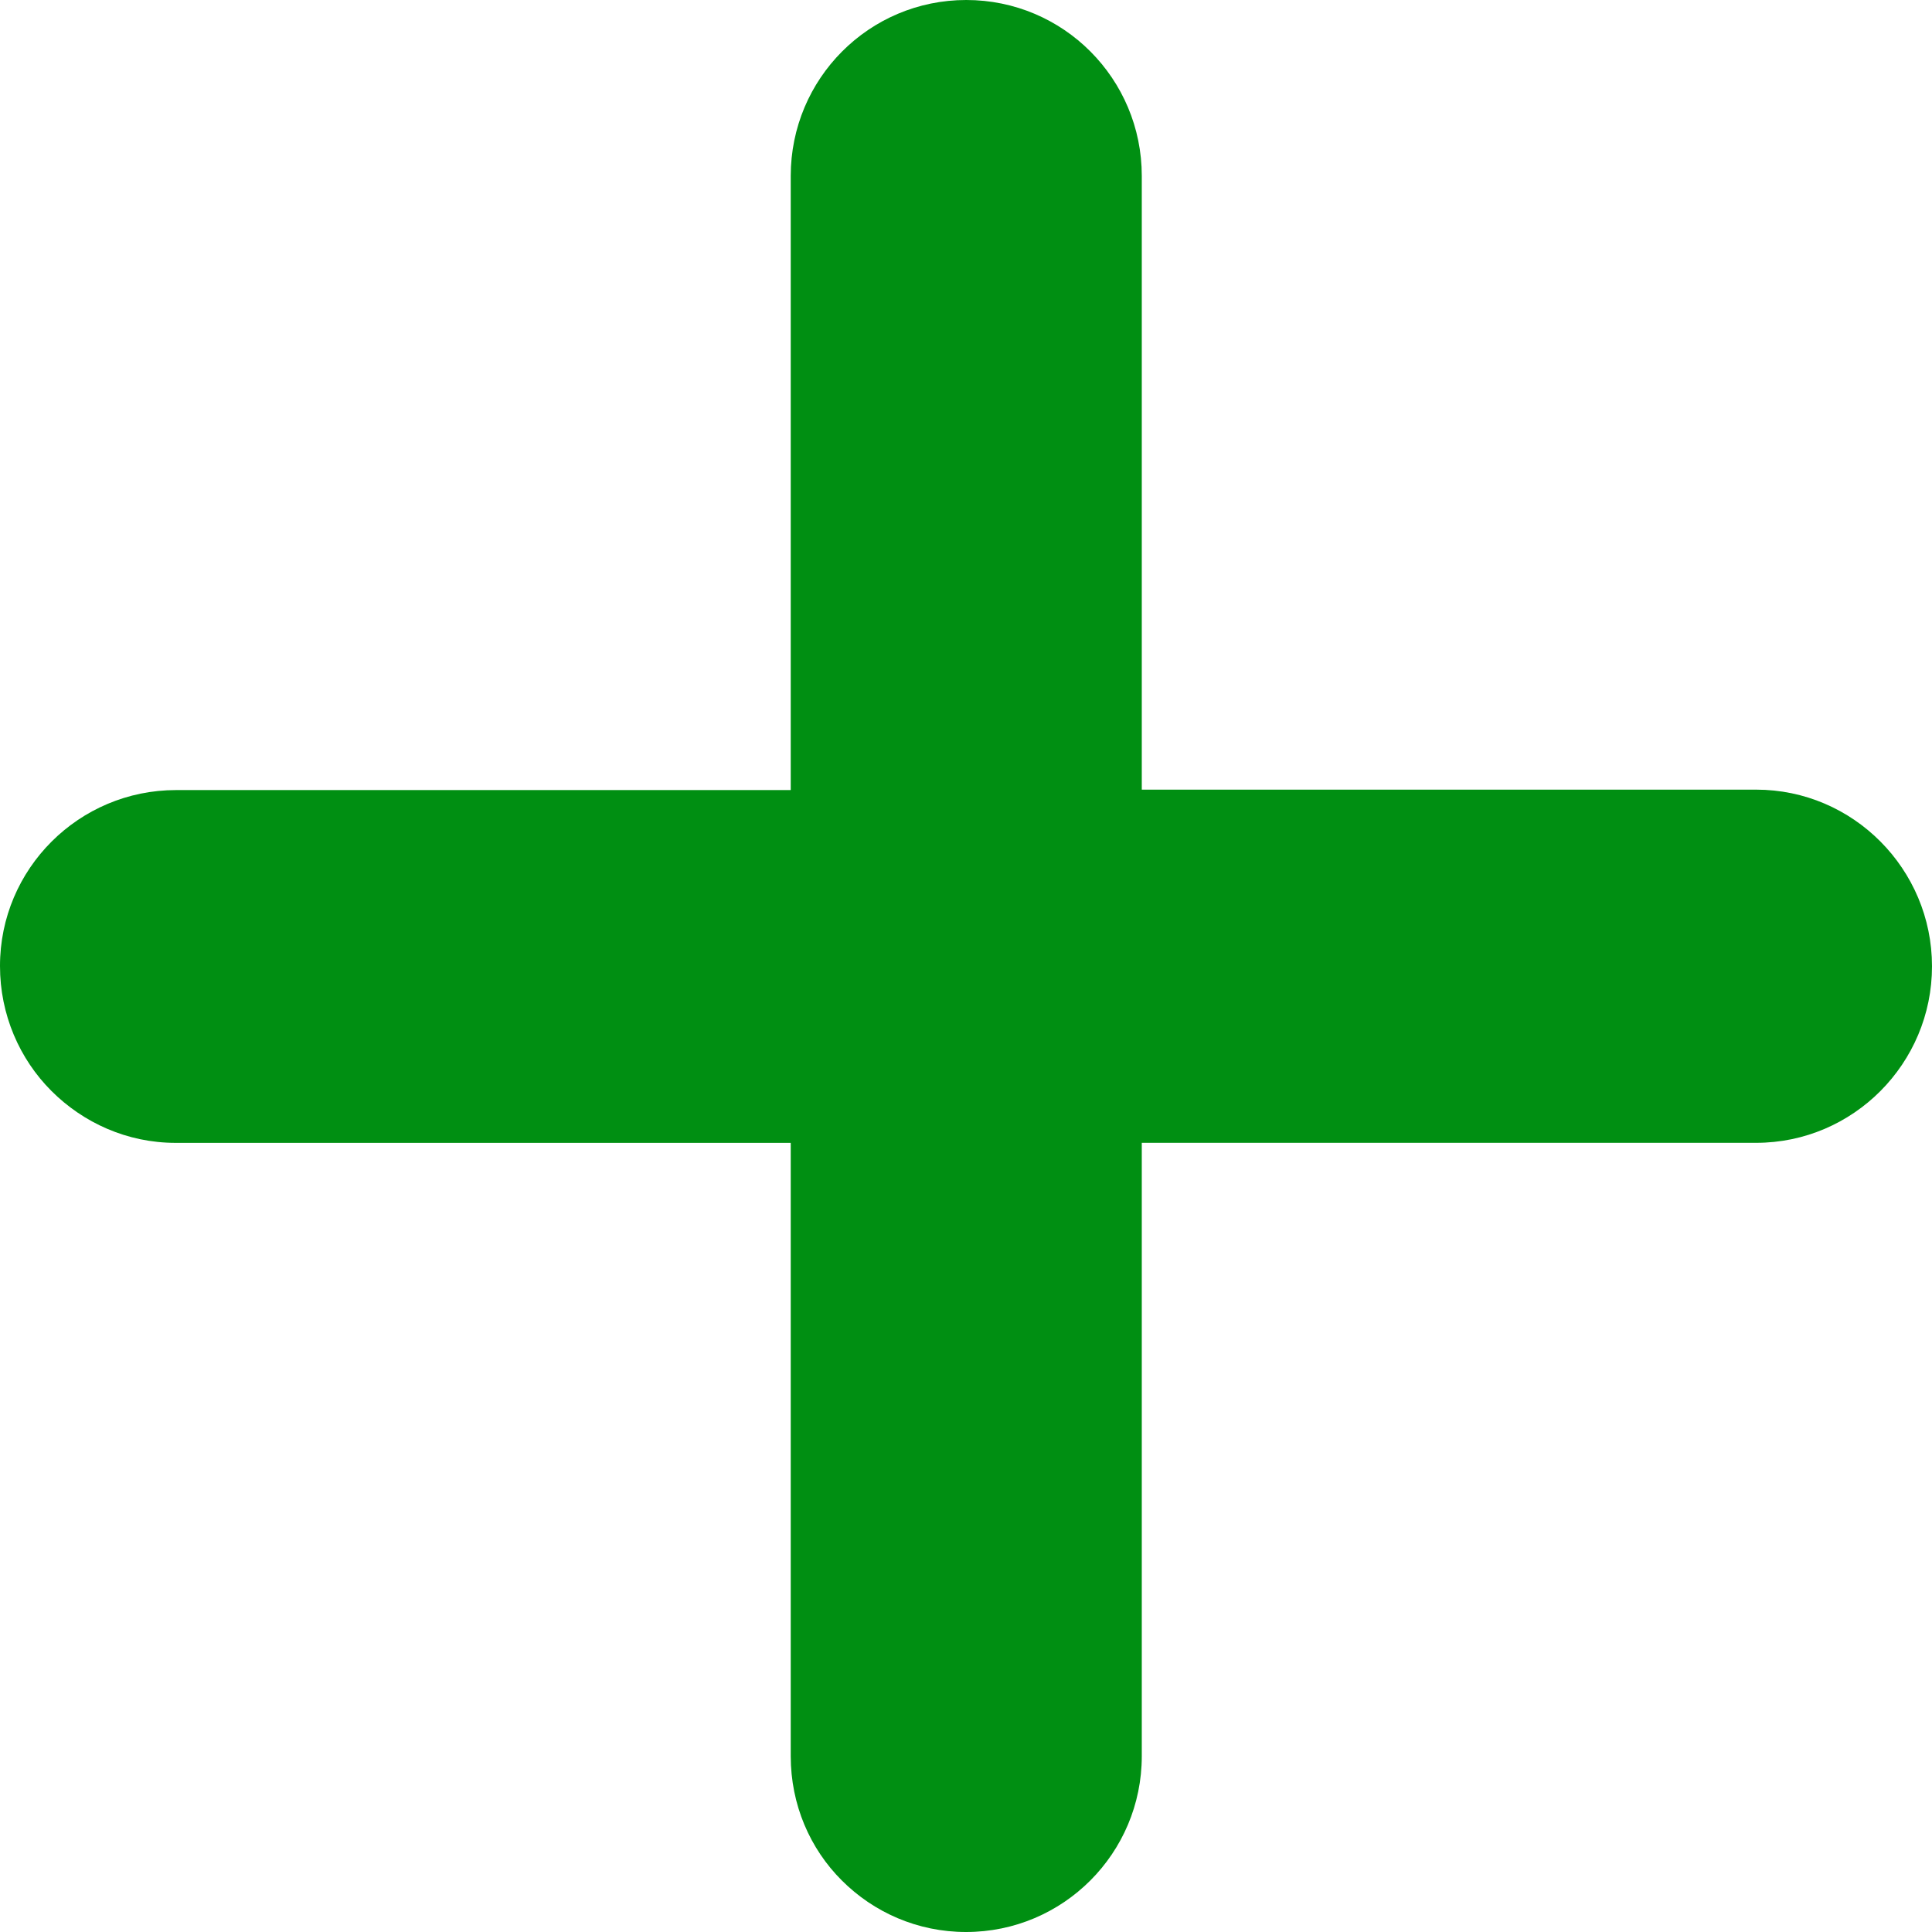
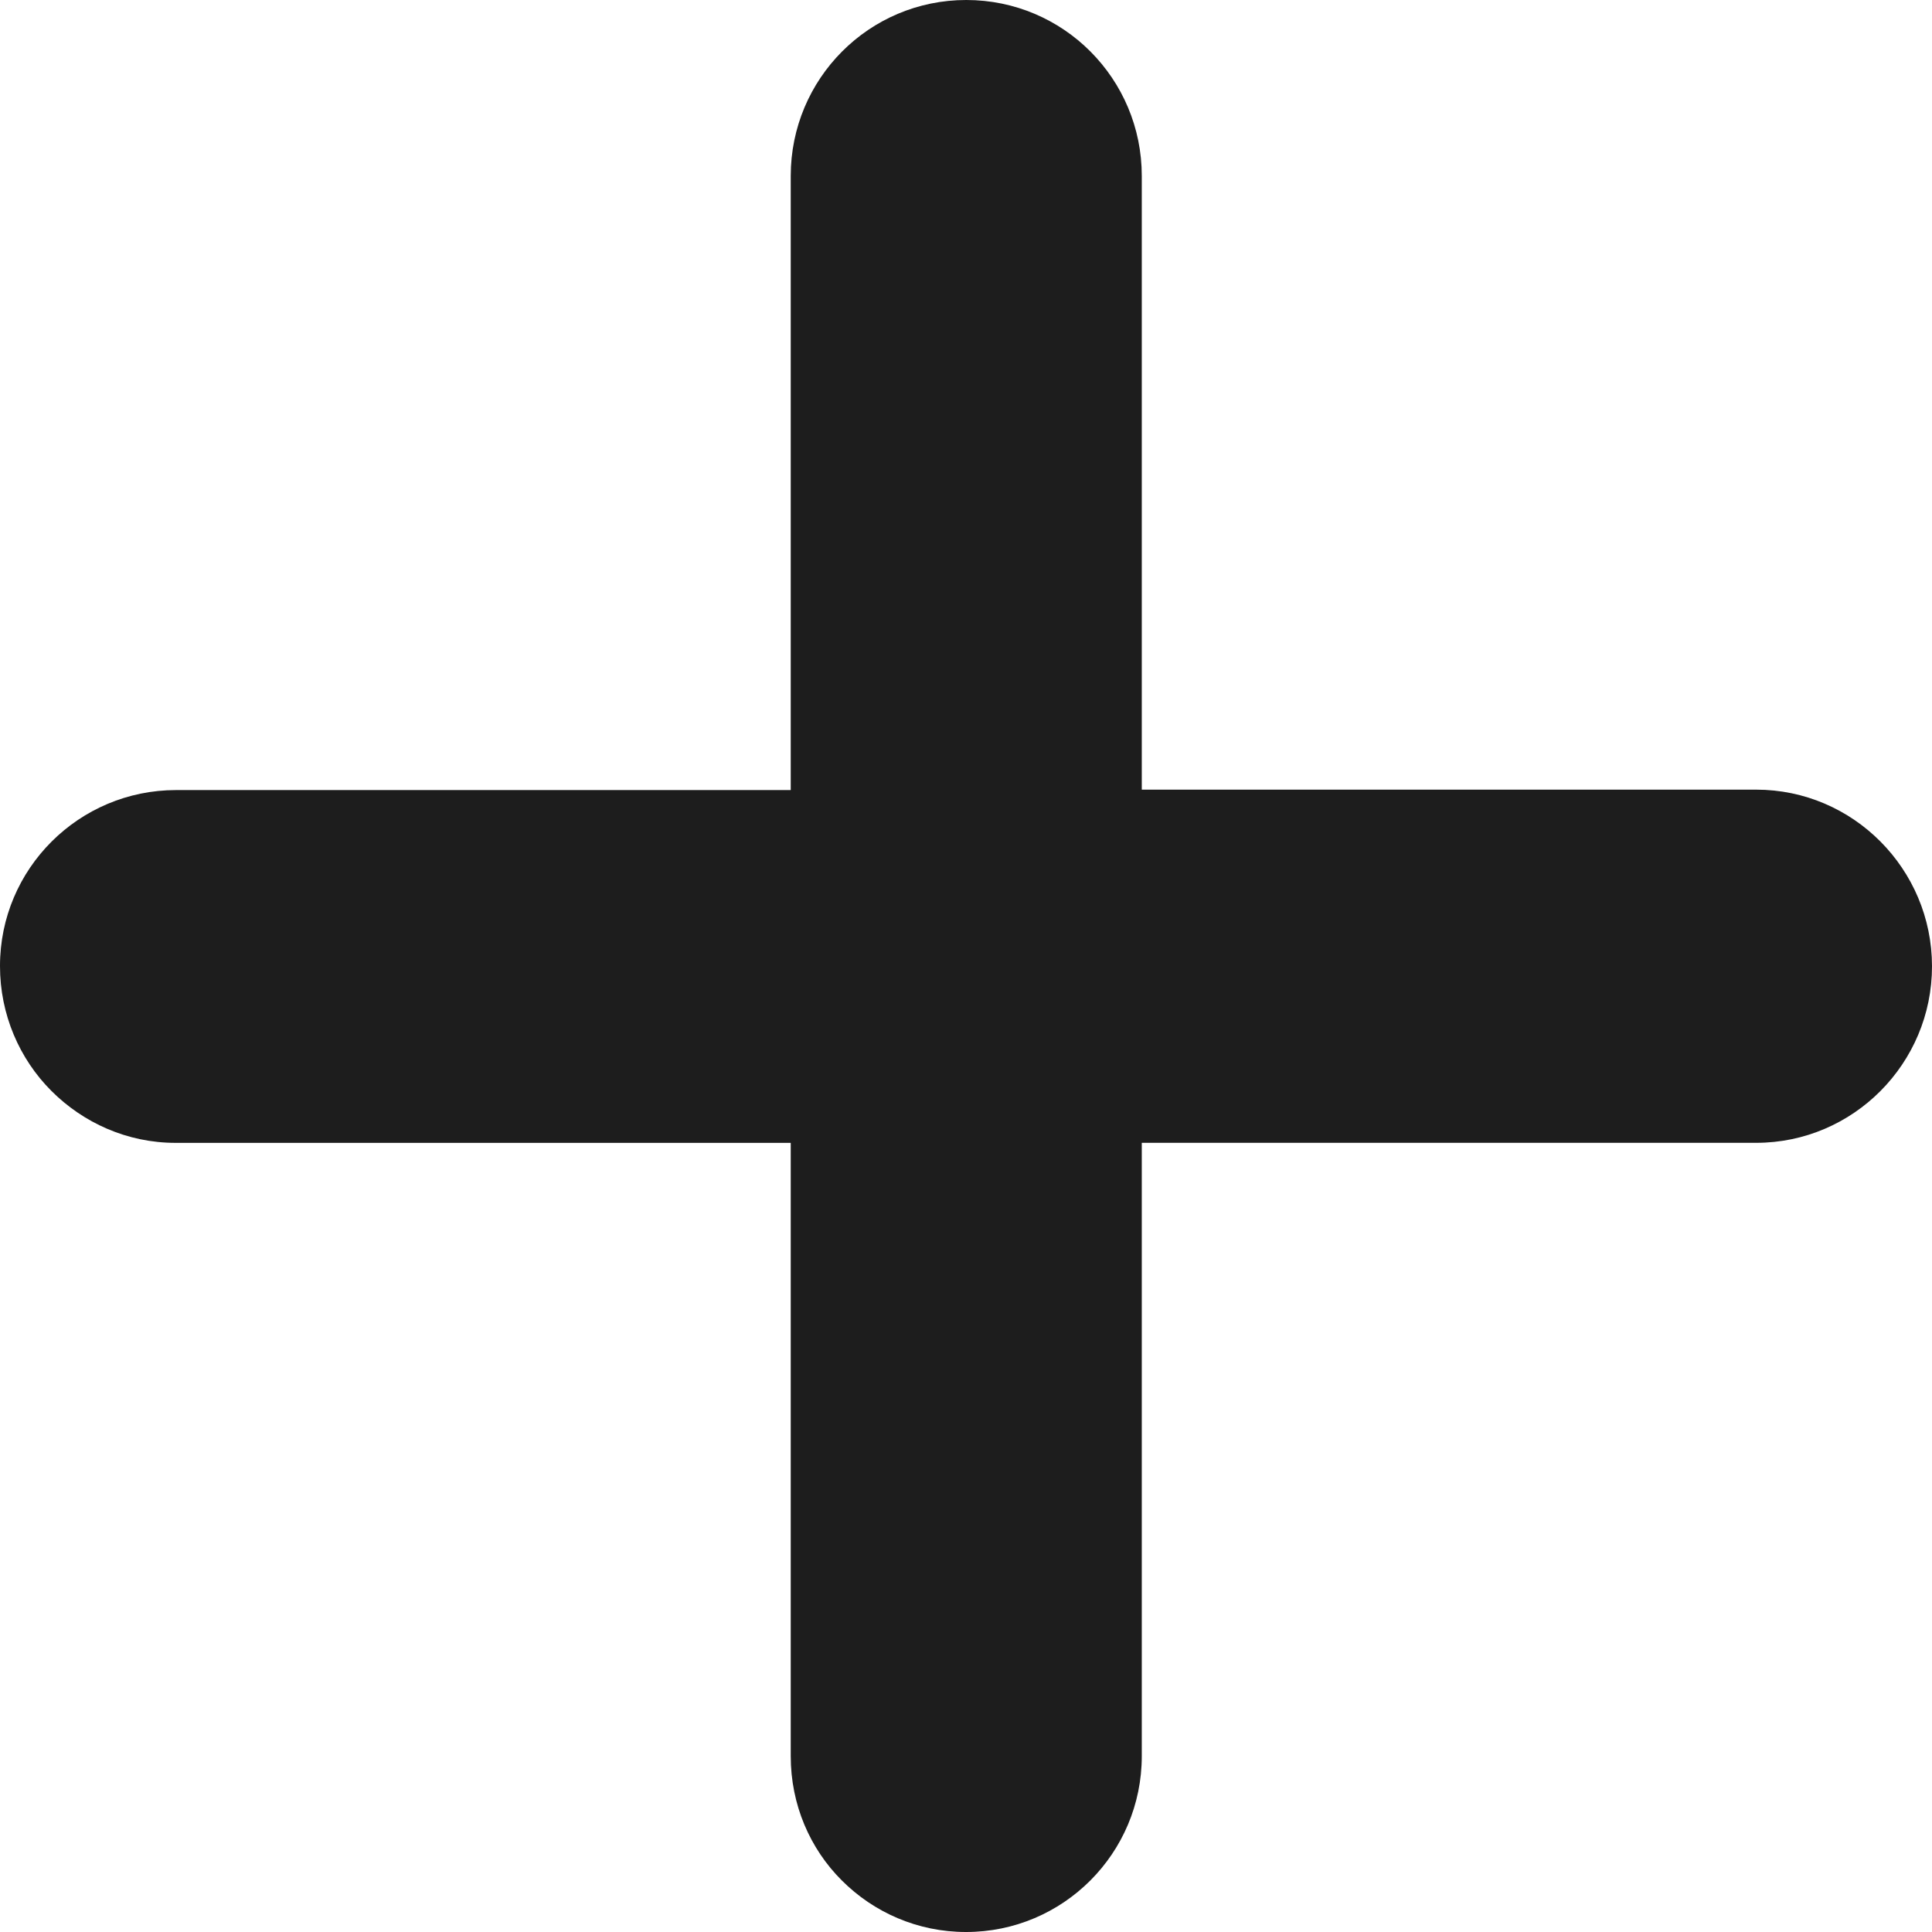
<svg xmlns="http://www.w3.org/2000/svg" width="128" height="128" viewBox="0 0 128 128" fill="none">
-   <path d="M116.347 52.316H75.646V11.655C75.646 5.218 70.453 0 64.016 0C57.578 0 52.388 5.218 52.388 11.657V52.344H11.667C5.23 52.344 -0.003 57.562 4.57785e-06 64.001C-0.003 67.218 1.297 70.167 3.403 72.273C5.512 74.385 8.422 75.718 11.636 75.718H52.388V116.348C52.388 119.568 53.665 122.483 55.774 124.586C57.883 126.695 60.784 128 64.004 128C70.439 128 75.646 122.782 75.646 116.348V75.715H116.347C122.784 75.715 128.003 70.452 128 64.016C127.997 57.582 122.778 52.316 116.347 52.316Z" fill="#008F12" />
+   <path d="M116.347 52.316H75.646V11.655C75.646 5.218 70.453 0 64.016 0C57.578 0 52.388 5.218 52.388 11.657V52.344H11.667C5.23 52.344 -0.003 57.562 4.57785e-06 64.001C-0.003 67.218 1.297 70.167 3.403 72.273C5.512 74.385 8.422 75.718 11.636 75.718H52.388V116.348C52.388 119.568 53.665 122.483 55.774 124.586C57.883 126.695 60.784 128 64.004 128C70.439 128 75.646 122.782 75.646 116.348V75.715H116.347C122.784 75.715 128.003 70.452 128 64.016C127.997 57.582 122.778 52.316 116.347 52.316Z" fill="#1D1D1D" />
</svg>
